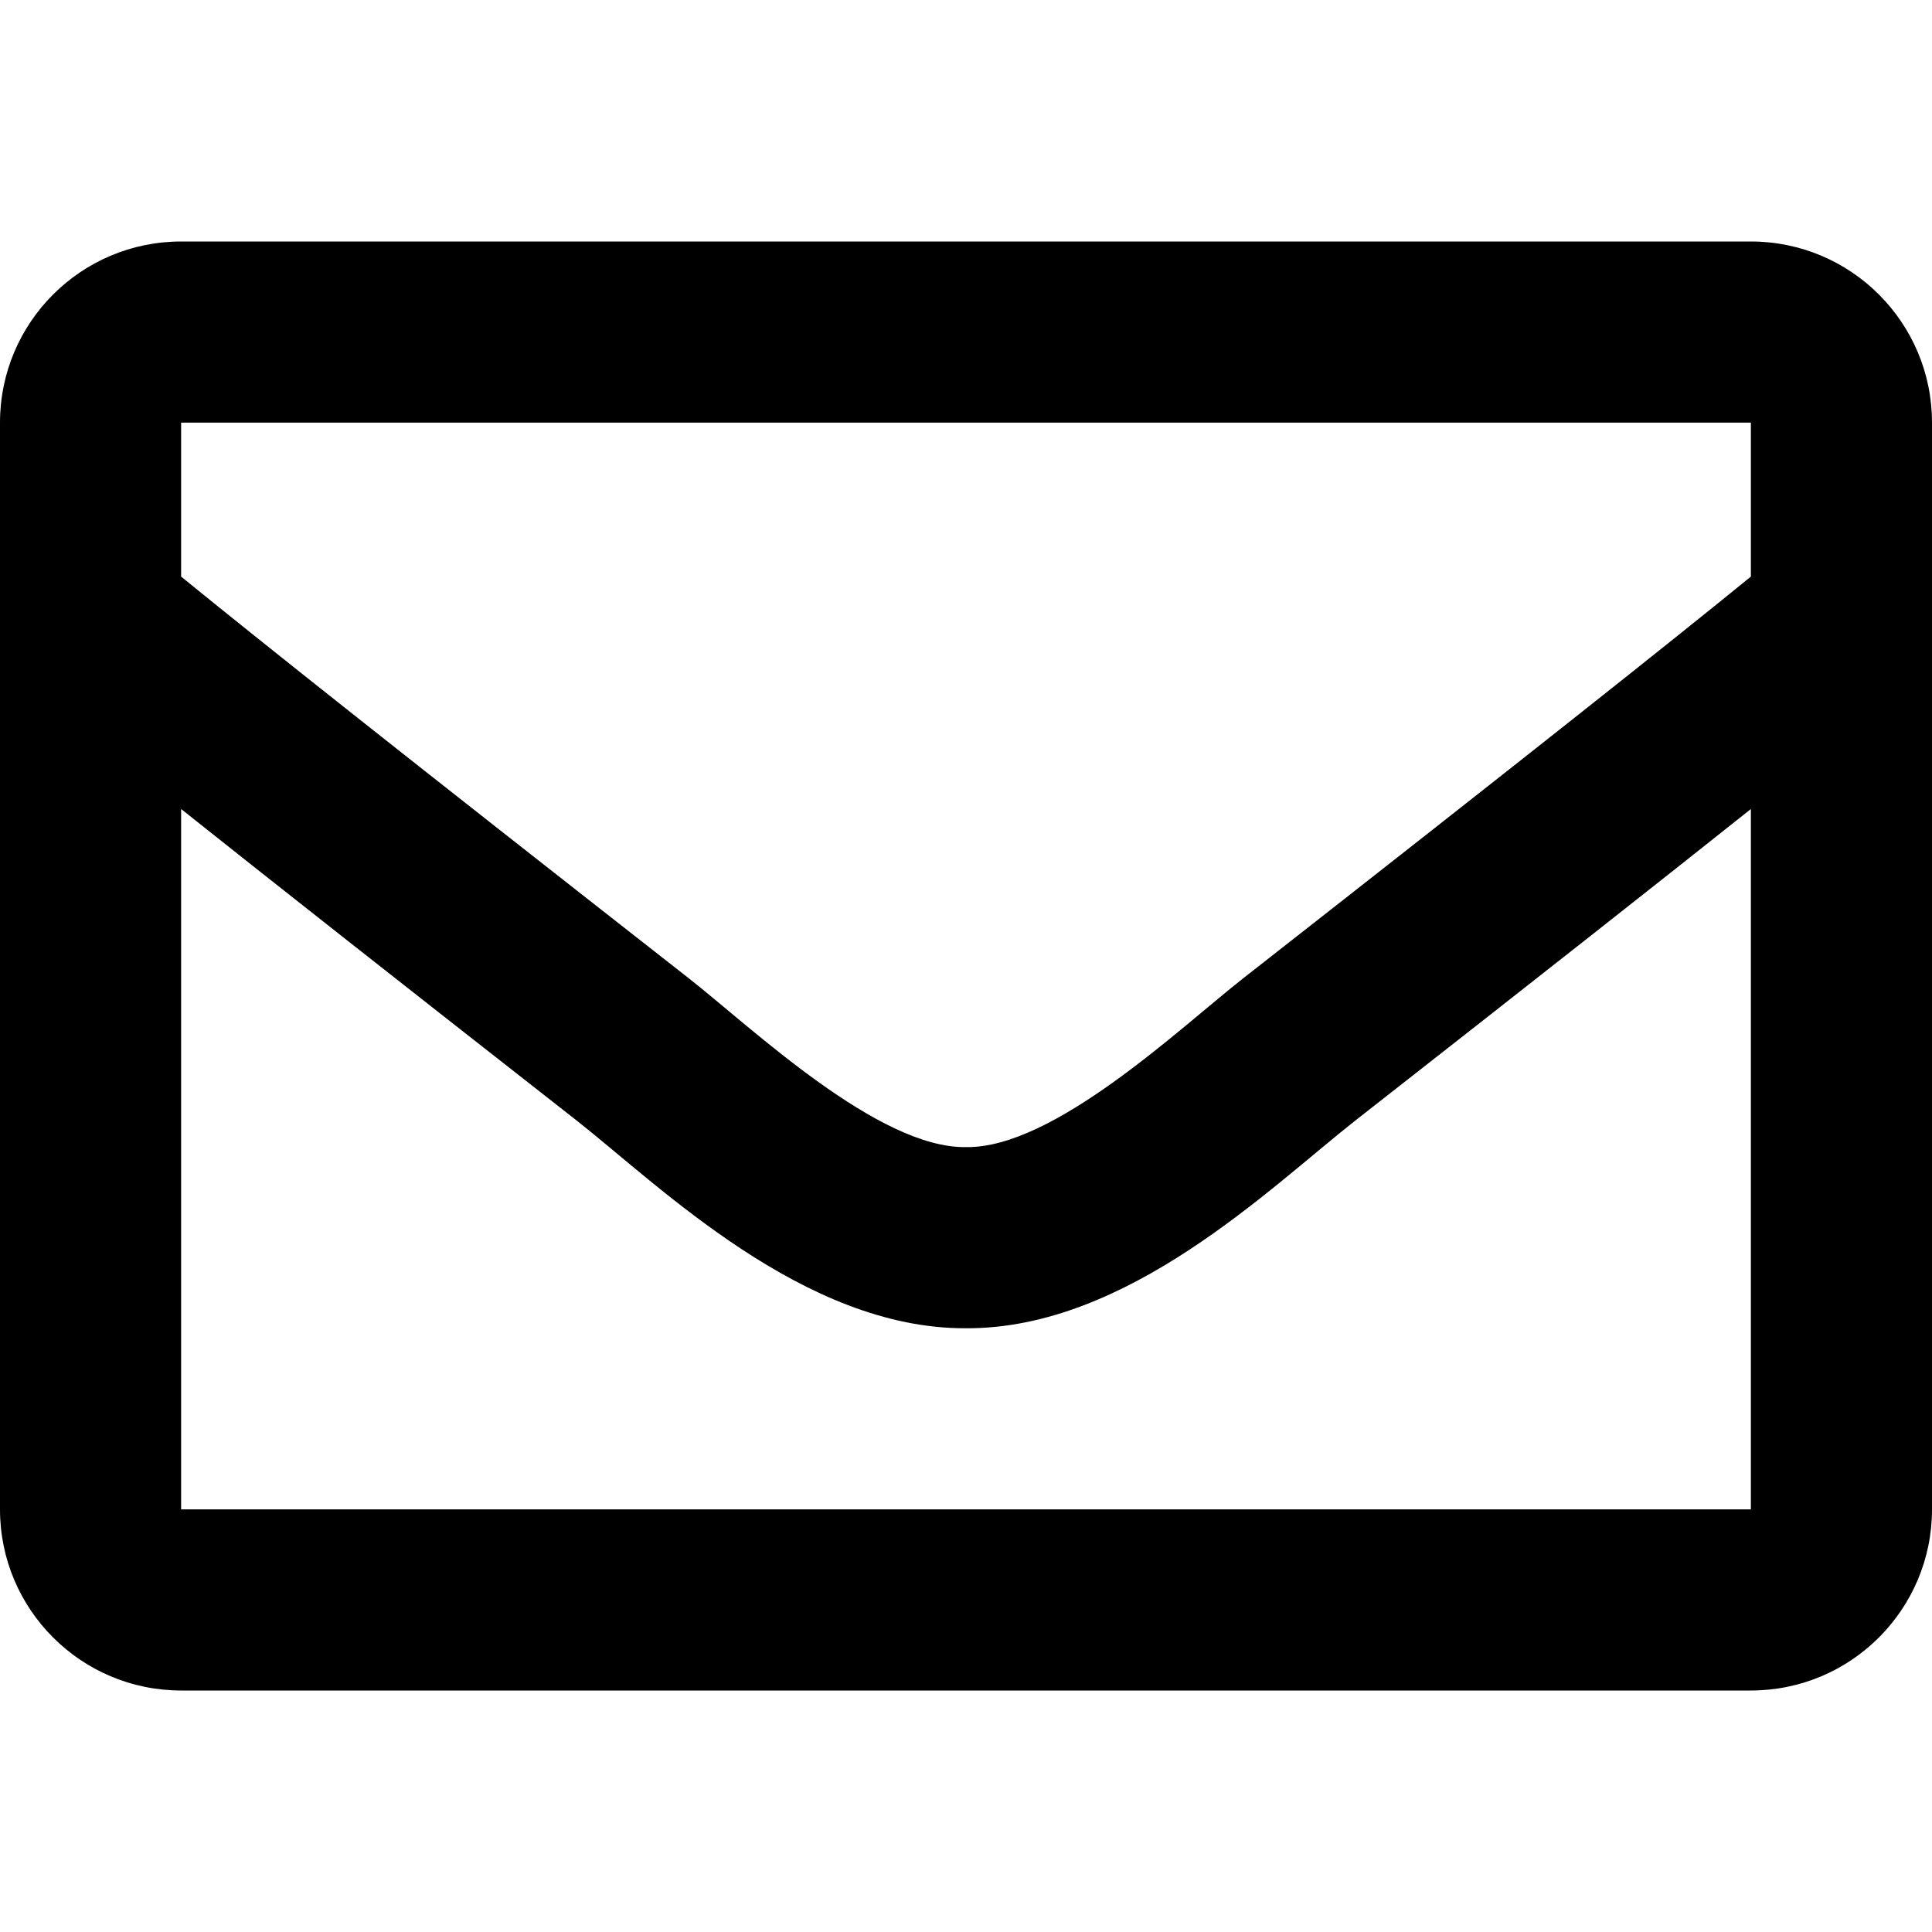
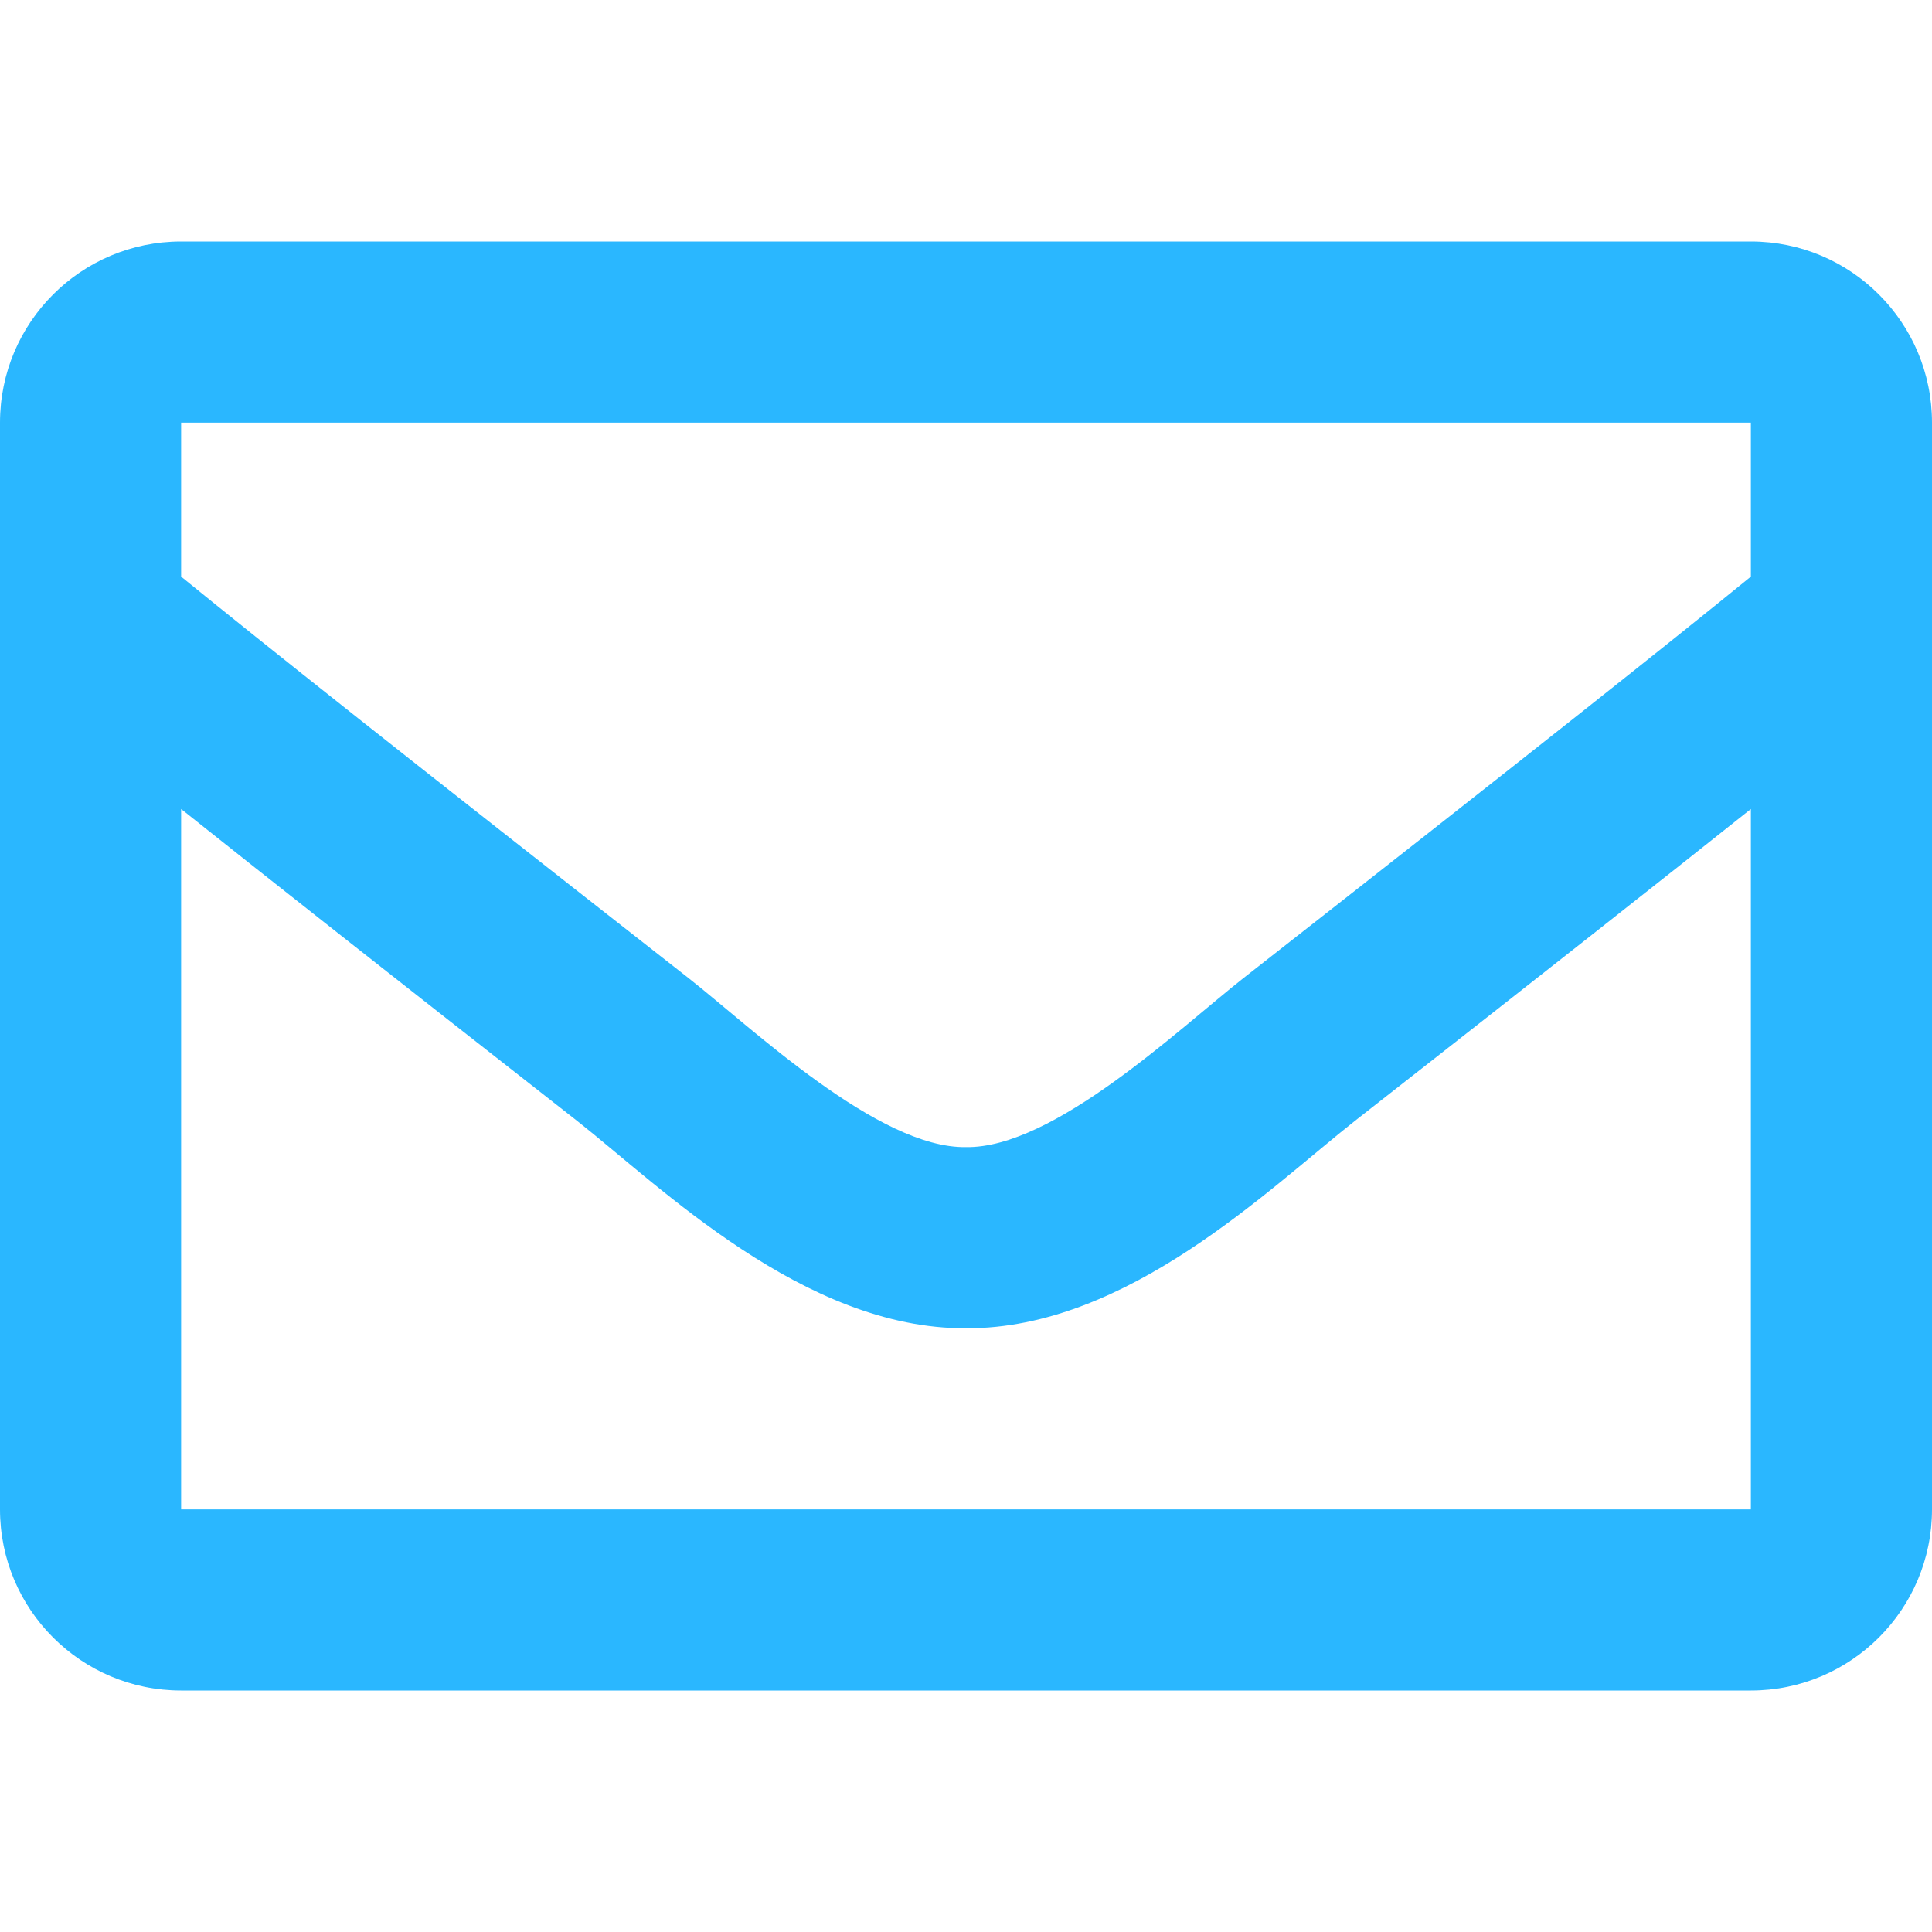
<svg xmlns="http://www.w3.org/2000/svg" aria-hidden="true" focusable="false" data-prefix="far" data-icon="envelope" class="svg-inline--fa fa-envelope fa-w-16" role="img" viewBox="0 0 512 512">
-   <path fill="currentColor" d="M464 64H48C21.49 64 0 85.49 0 112v288c0 26.51 21.49 48 48 48h416c26.51 0 48-21.49 48-48V112c0-26.51-21.49-48-48-48zm0 48v40.805c-22.422 18.259-58.168 46.651-134.587 106.49-16.841 13.247-50.201 45.072-73.413 44.701-23.208.375-56.579-31.459-73.413-44.701C106.18 199.465 70.425 171.067 48 152.805V112h416zM48 400V214.398c22.914 18.251 55.409 43.862 104.938 82.646 21.857 17.205 60.134 55.186 103.062 54.955 42.717.231 80.509-37.199 103.053-54.947 49.528-38.783 82.032-64.401 104.947-82.653V400H48z" />
+   <path fill="#2AB7FF" d="M464 64H48C21.49 64 0 85.49 0 112v288c0 26.51 21.49 48 48 48h416c26.51 0 48-21.49 48-48V112c0-26.51-21.49-48-48-48zm0 48v40.805c-22.422 18.259-58.168 46.651-134.587 106.49-16.841 13.247-50.201 45.072-73.413 44.701-23.208.375-56.579-31.459-73.413-44.701C106.18 199.465 70.425 171.067 48 152.805V112h416zM48 400V214.398c22.914 18.251 55.409 43.862 104.938 82.646 21.857 17.205 60.134 55.186 103.062 54.955 42.717.231 80.509-37.199 103.053-54.947 49.528-38.783 82.032-64.401 104.947-82.653V400H48z" />
</svg>
